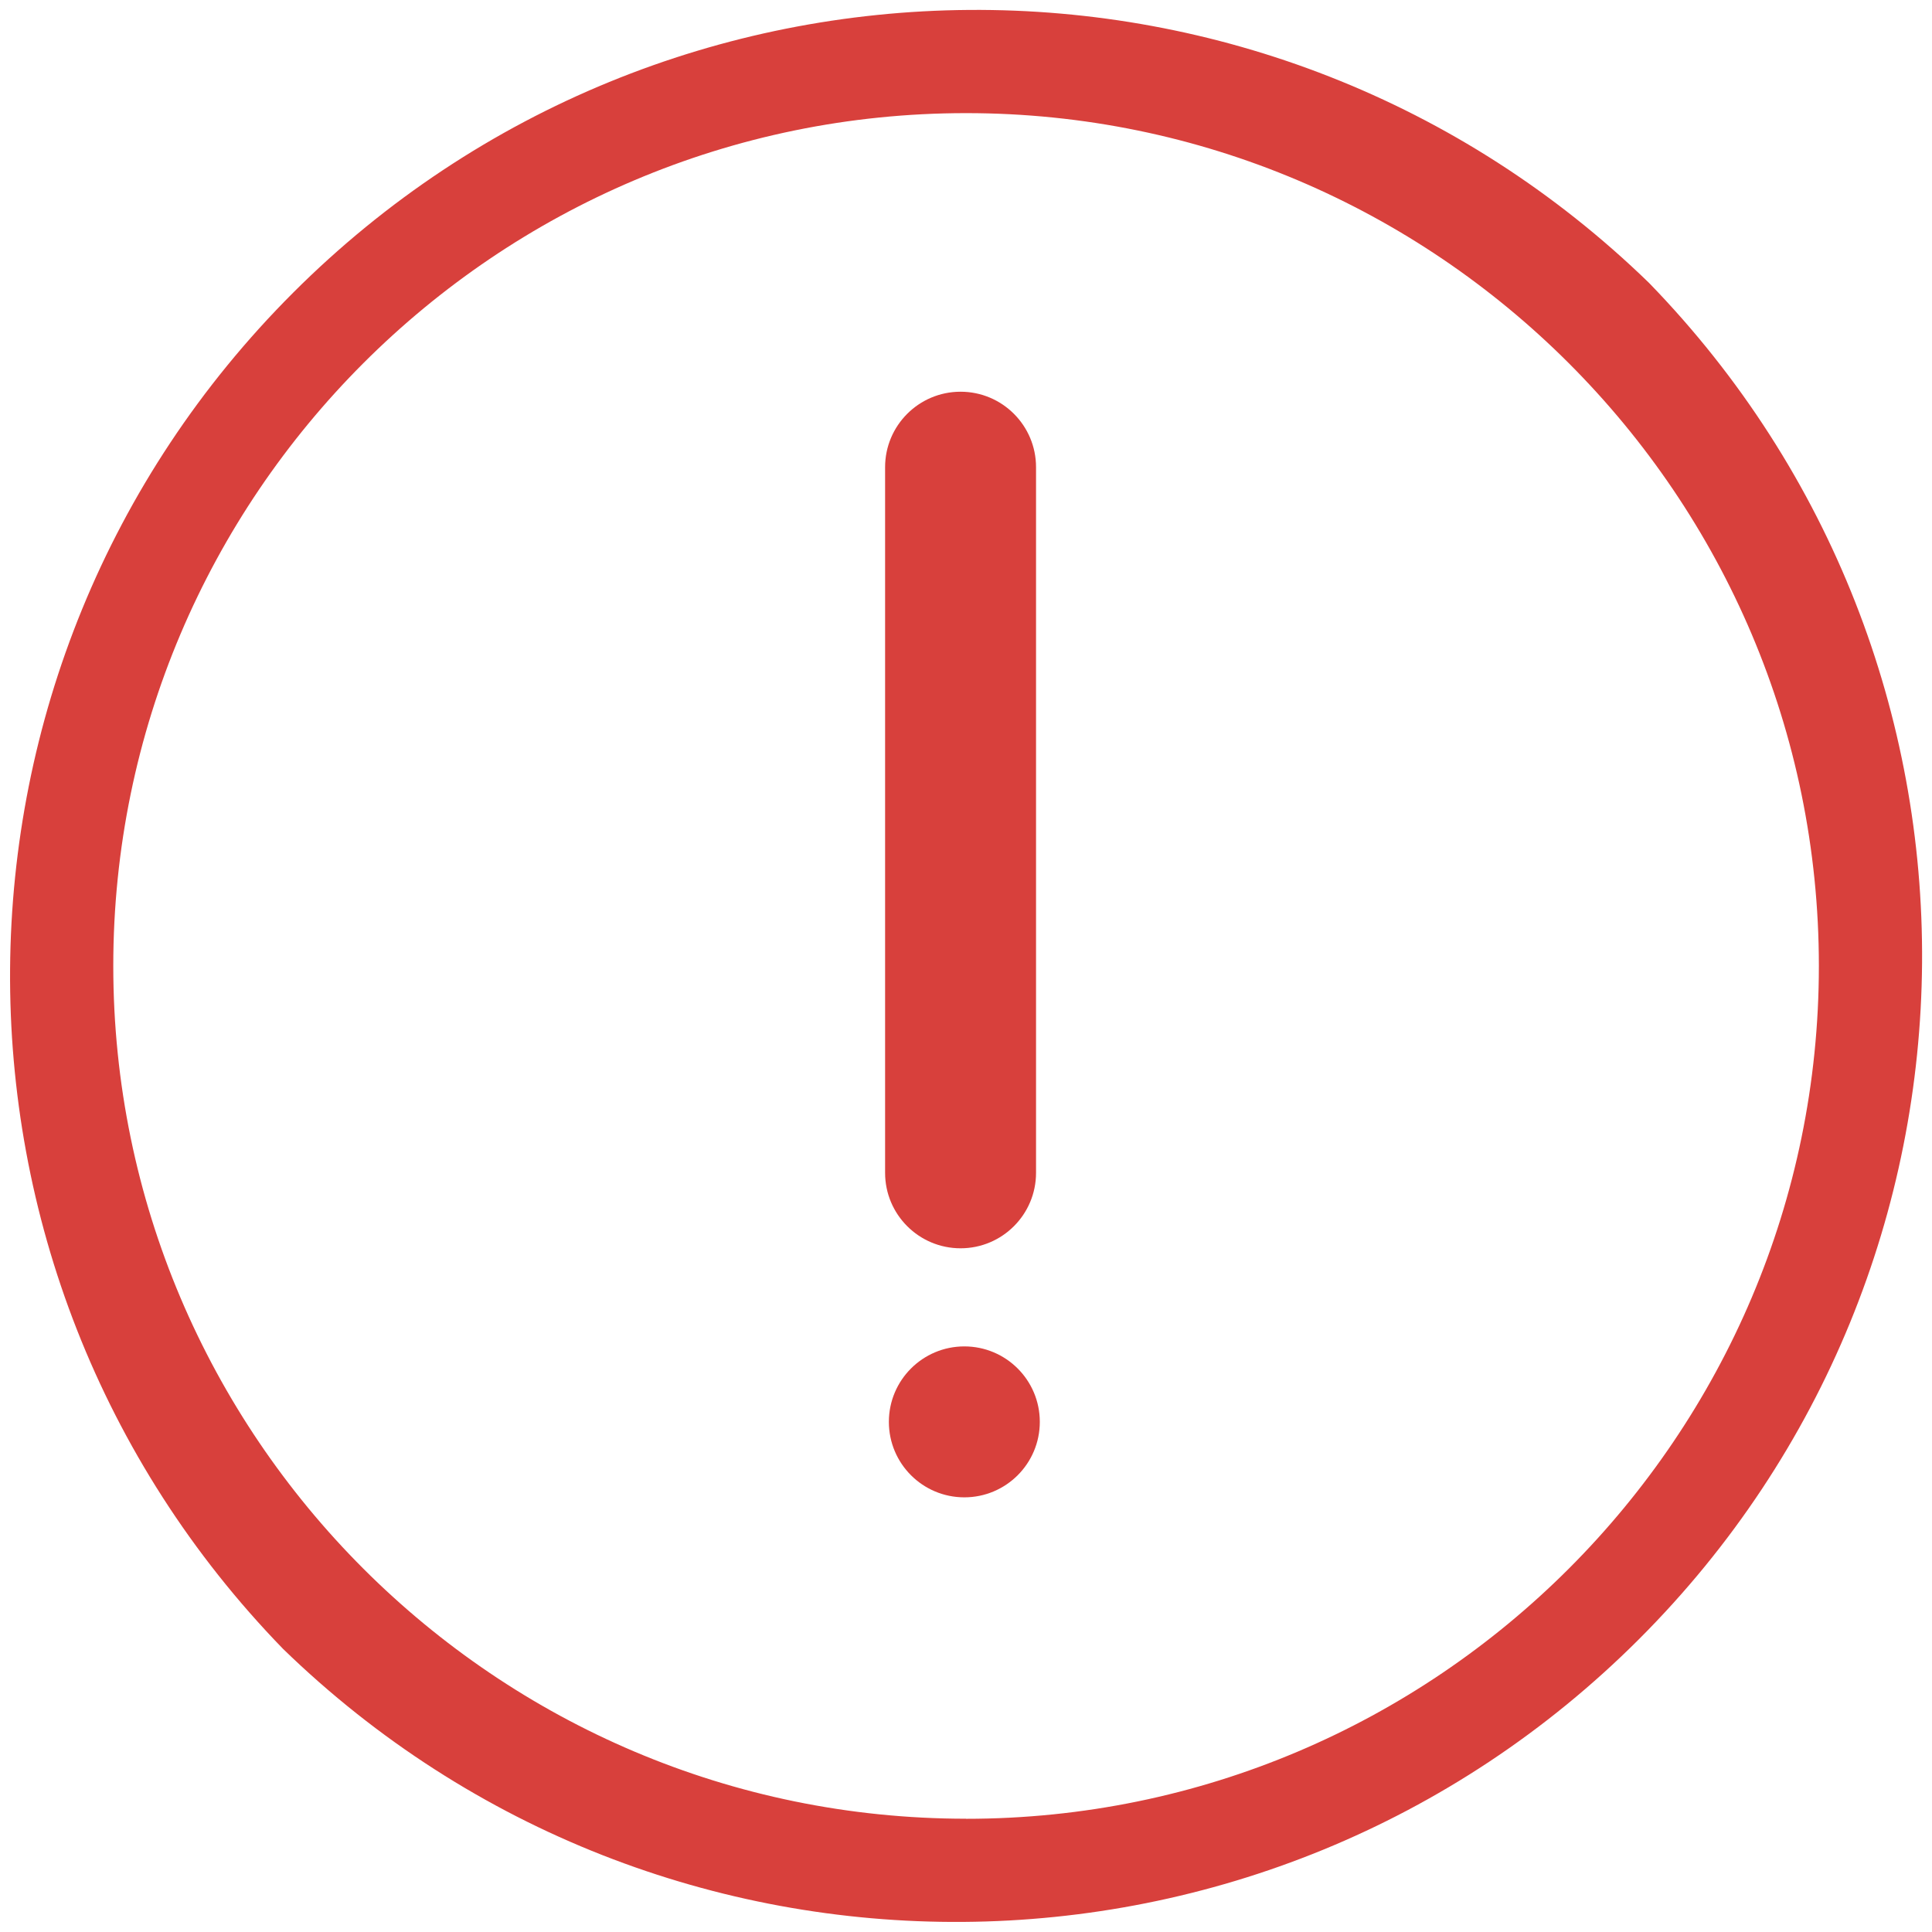
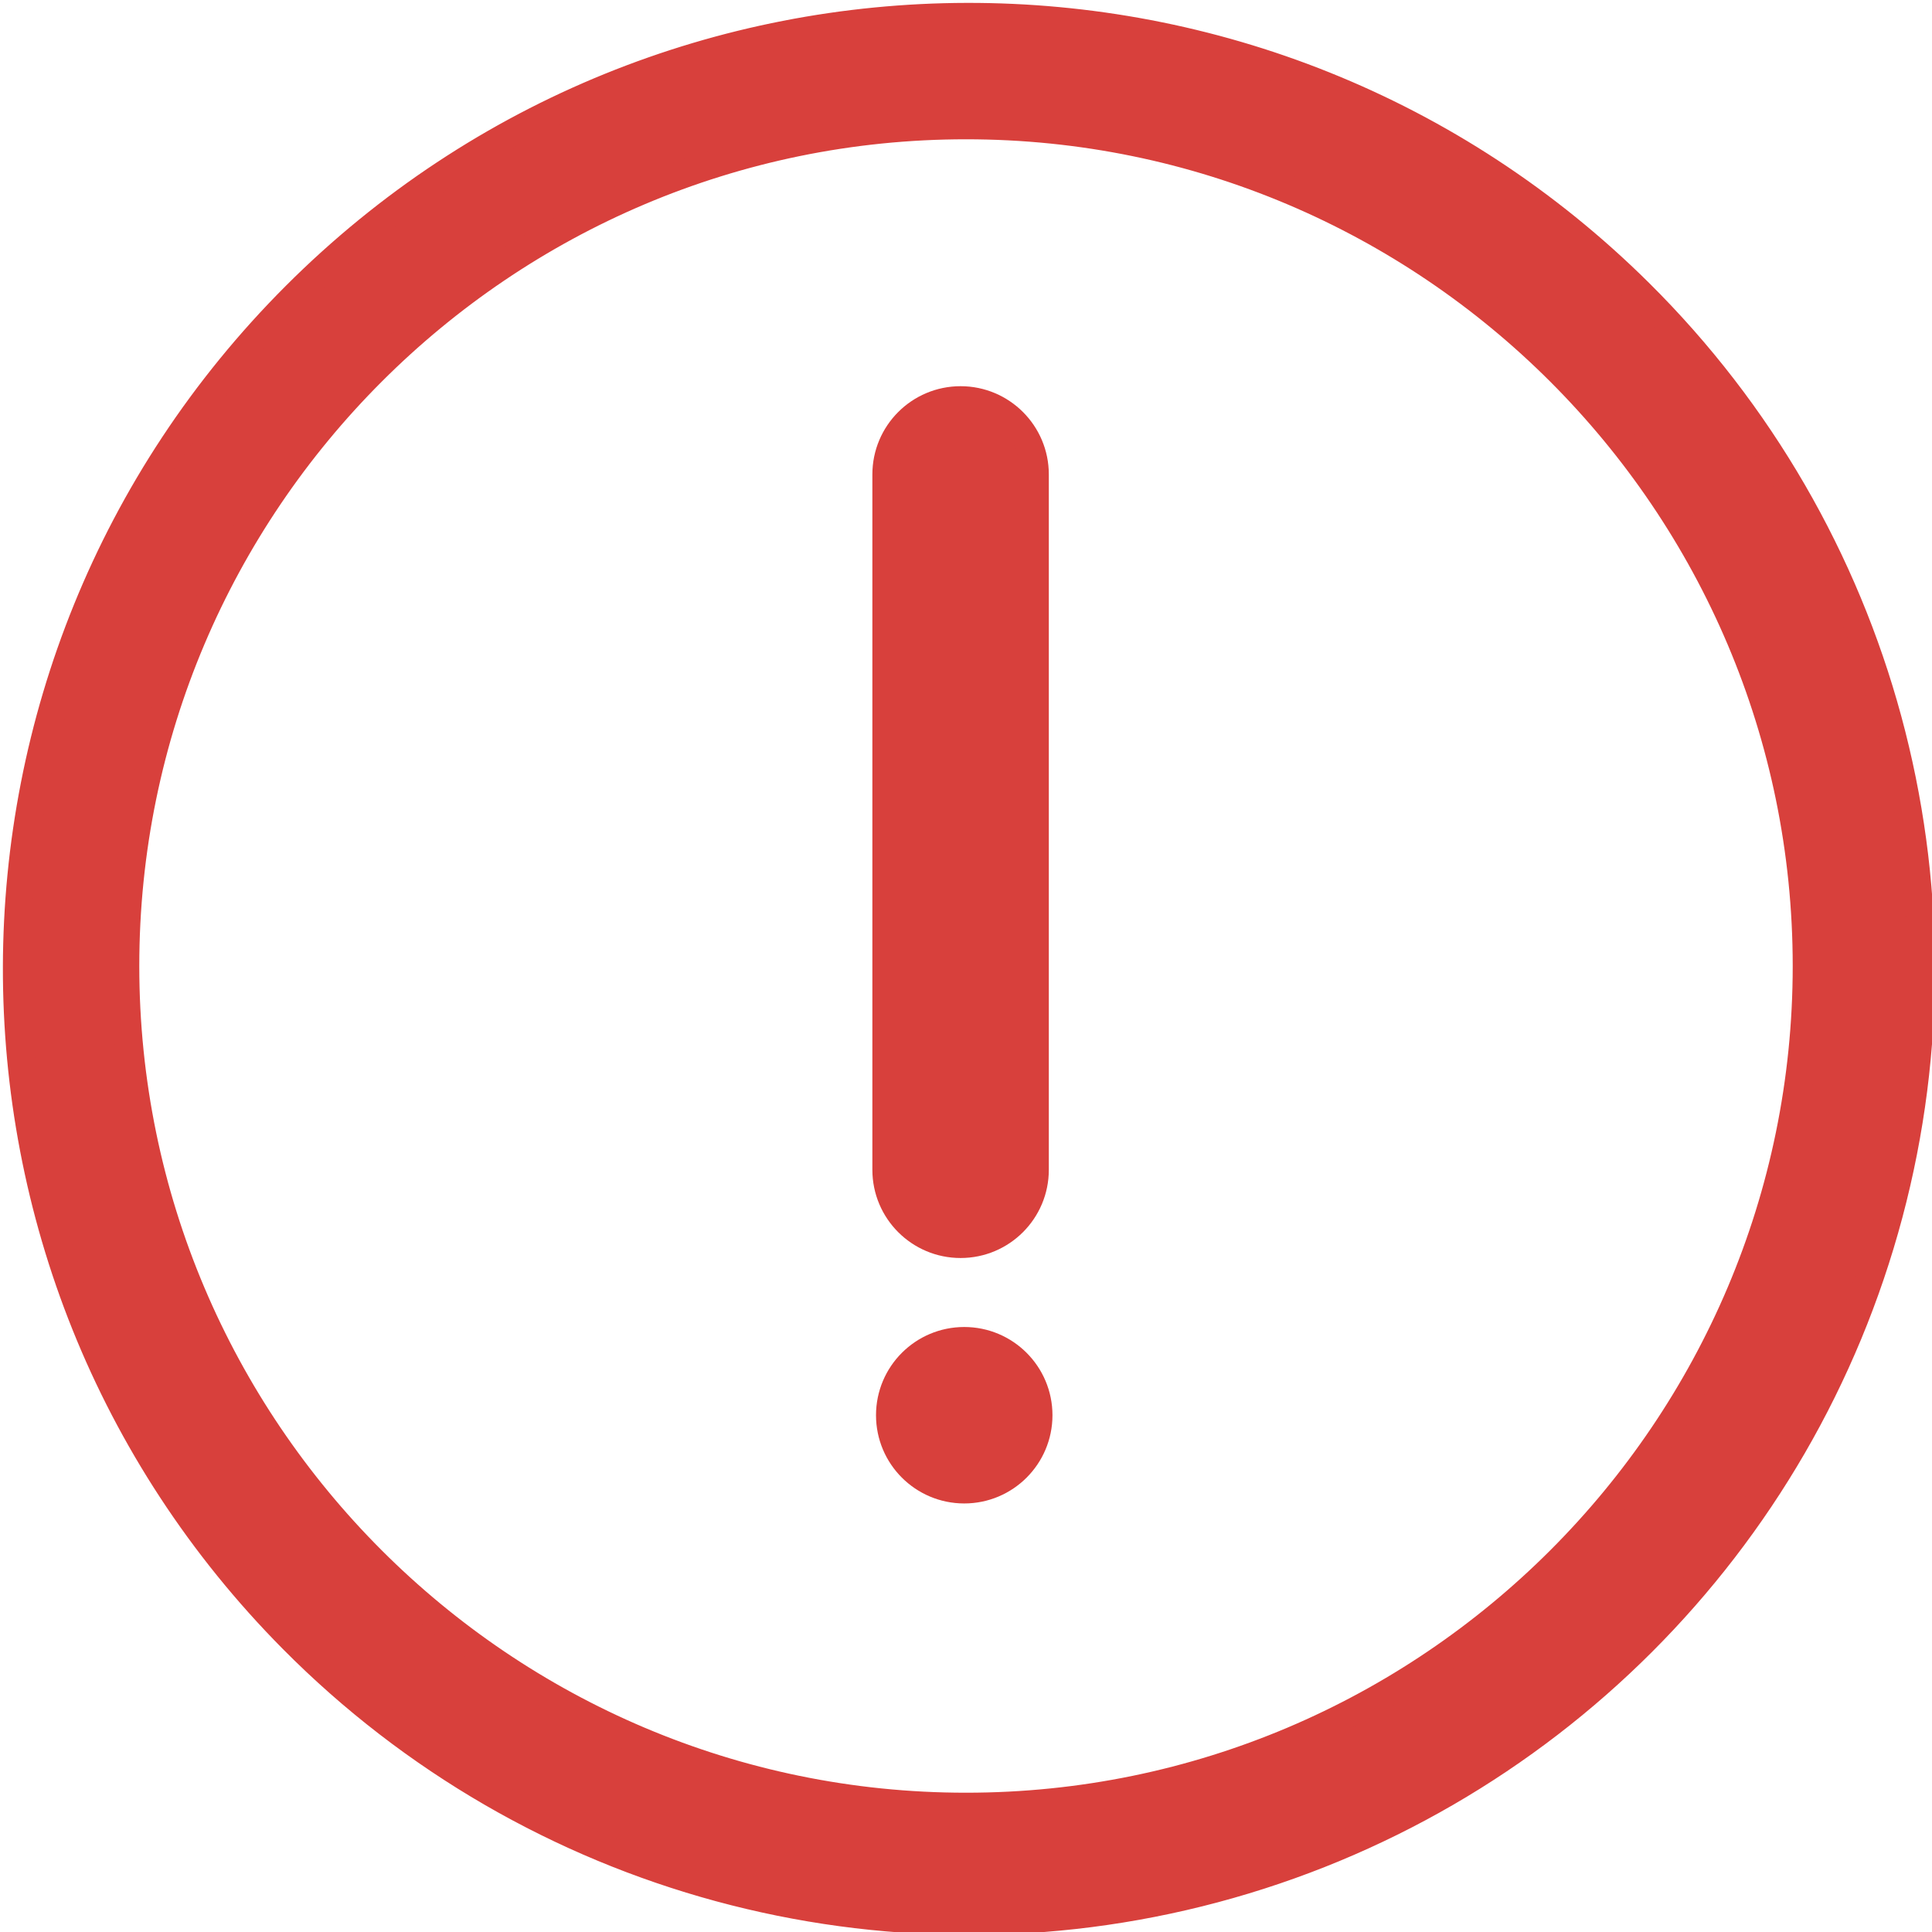
- <svg xmlns="http://www.w3.org/2000/svg" id="Capa_1" data-name="Capa 1" viewBox="0 0 512 512">
+ <svg xmlns="http://www.w3.org/2000/svg" id="Capa_1" data-name="Capa 1" viewBox="0 0 488.11 488.11">
  <defs>
-     <style>.cls-1{fill:#d8403c;}</style>
+     <style>.cls-1{fill:#d8403c;stroke:#d8403c;stroke-miterlimit:10;stroke-width:7px;}</style>
  </defs>
-   <path class="cls-1" d="M436.46,75.17a256,256,0,0,0-362,362,256,256,0,0,0,362-362Zm-181,407c-124.61,0-226-101.38-226-226s101.39-226,226-226,226,101.39,226,226S380.06,482.19,255.44,482.19Z" transform="translate(0.56 -0.19)" />
-   <path class="cls-1" d="M255,397a20,20,0,0,0,0-40h0a20,20,0,0,0,0,40Z" transform="translate(0.56 -0.19)" />
-   <path class="cls-1" d="M274,311V124a20,20,0,1,0-40,0V311a20,20,0,0,0,40,0Z" transform="translate(0.56 -0.19)" />
+   <path class="cls-1" d="M425.54,86.09a240.56,240.56,0,0,0-340.2,340.2,240.56,240.56,0,1,0,340.2-340.2ZM255.44,468.56c-117.1,0-212.36-95.27-212.36-212.37S138.34,43.83,255.44,43.83s212.37,95.26,212.37,212.36S372.54,468.56,255.44,468.56Z" transform="translate(-11.39 -12.14)" />
+   <path class="cls-1" d="M255,388.48a18.79,18.79,0,0,0,0-37.58h0a18.79,18.79,0,1,0,0,37.58Z" transform="translate(-11.39 -12.14)" />
+   <path class="cls-1" d="M272.87,307.68V132a18.79,18.79,0,1,0-37.58,0V307.68a18.79,18.79,0,1,0,37.58,0Z" transform="translate(-11.39 -12.14)" />
</svg>
